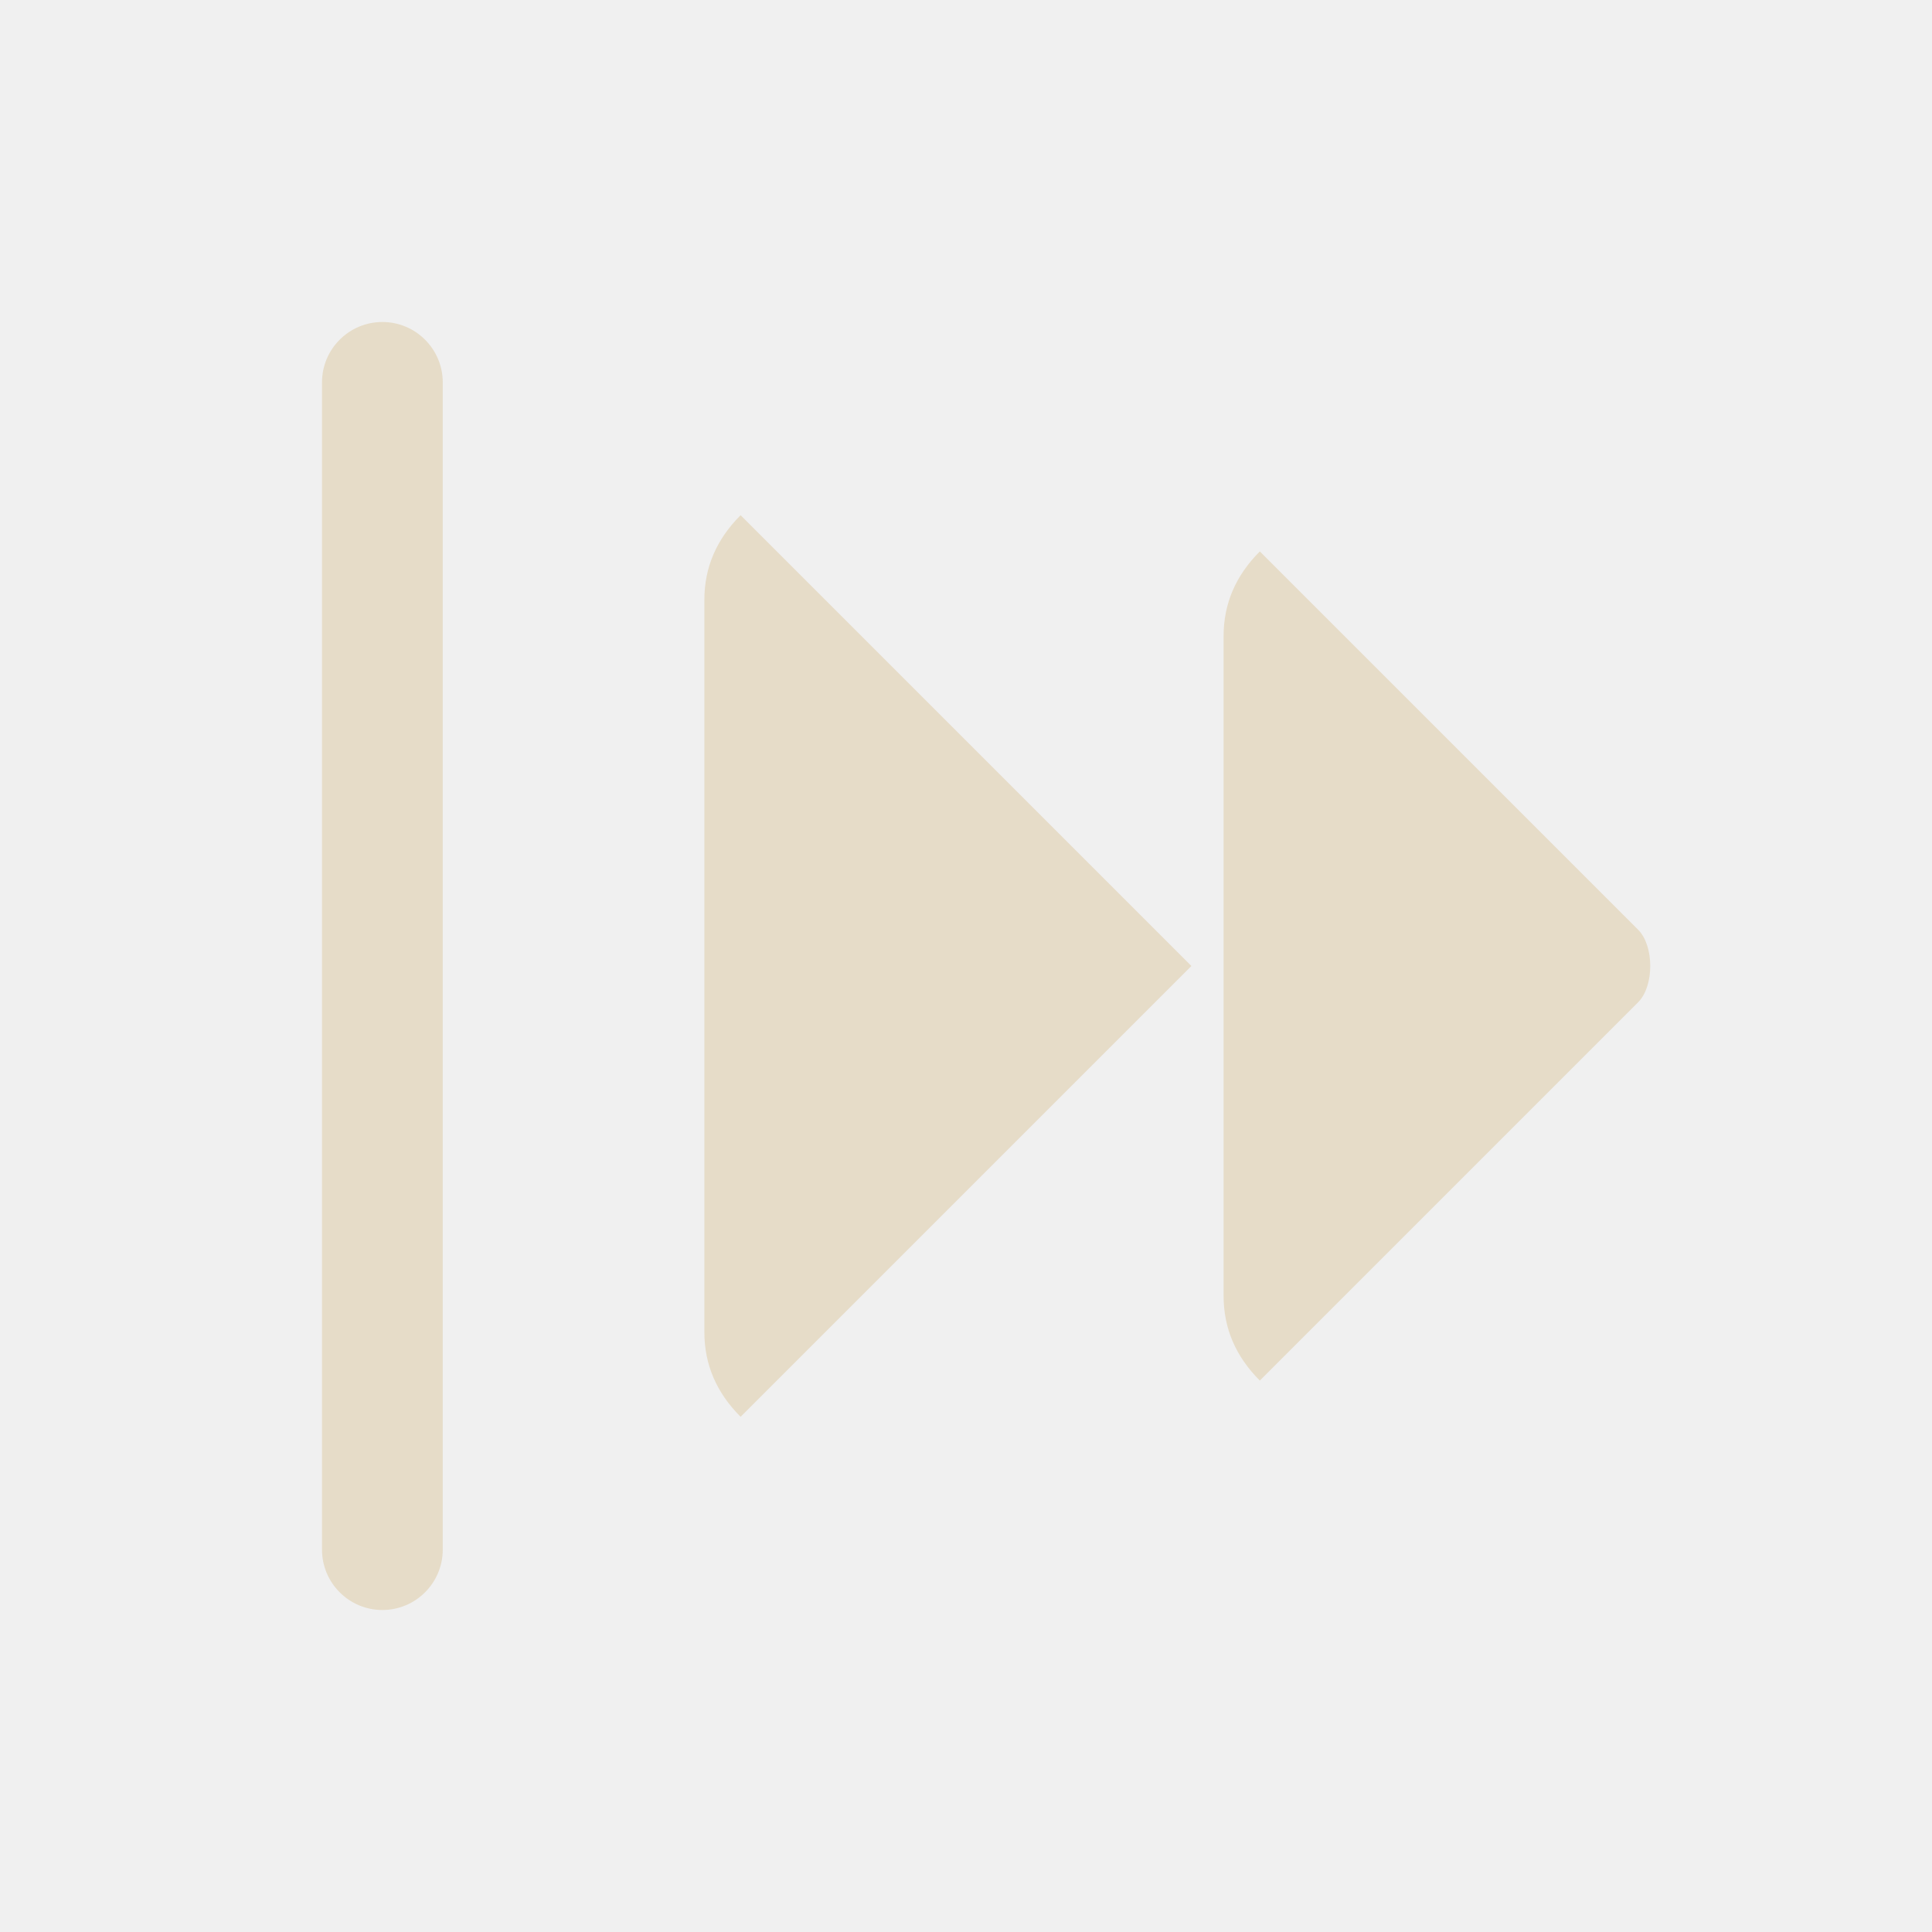
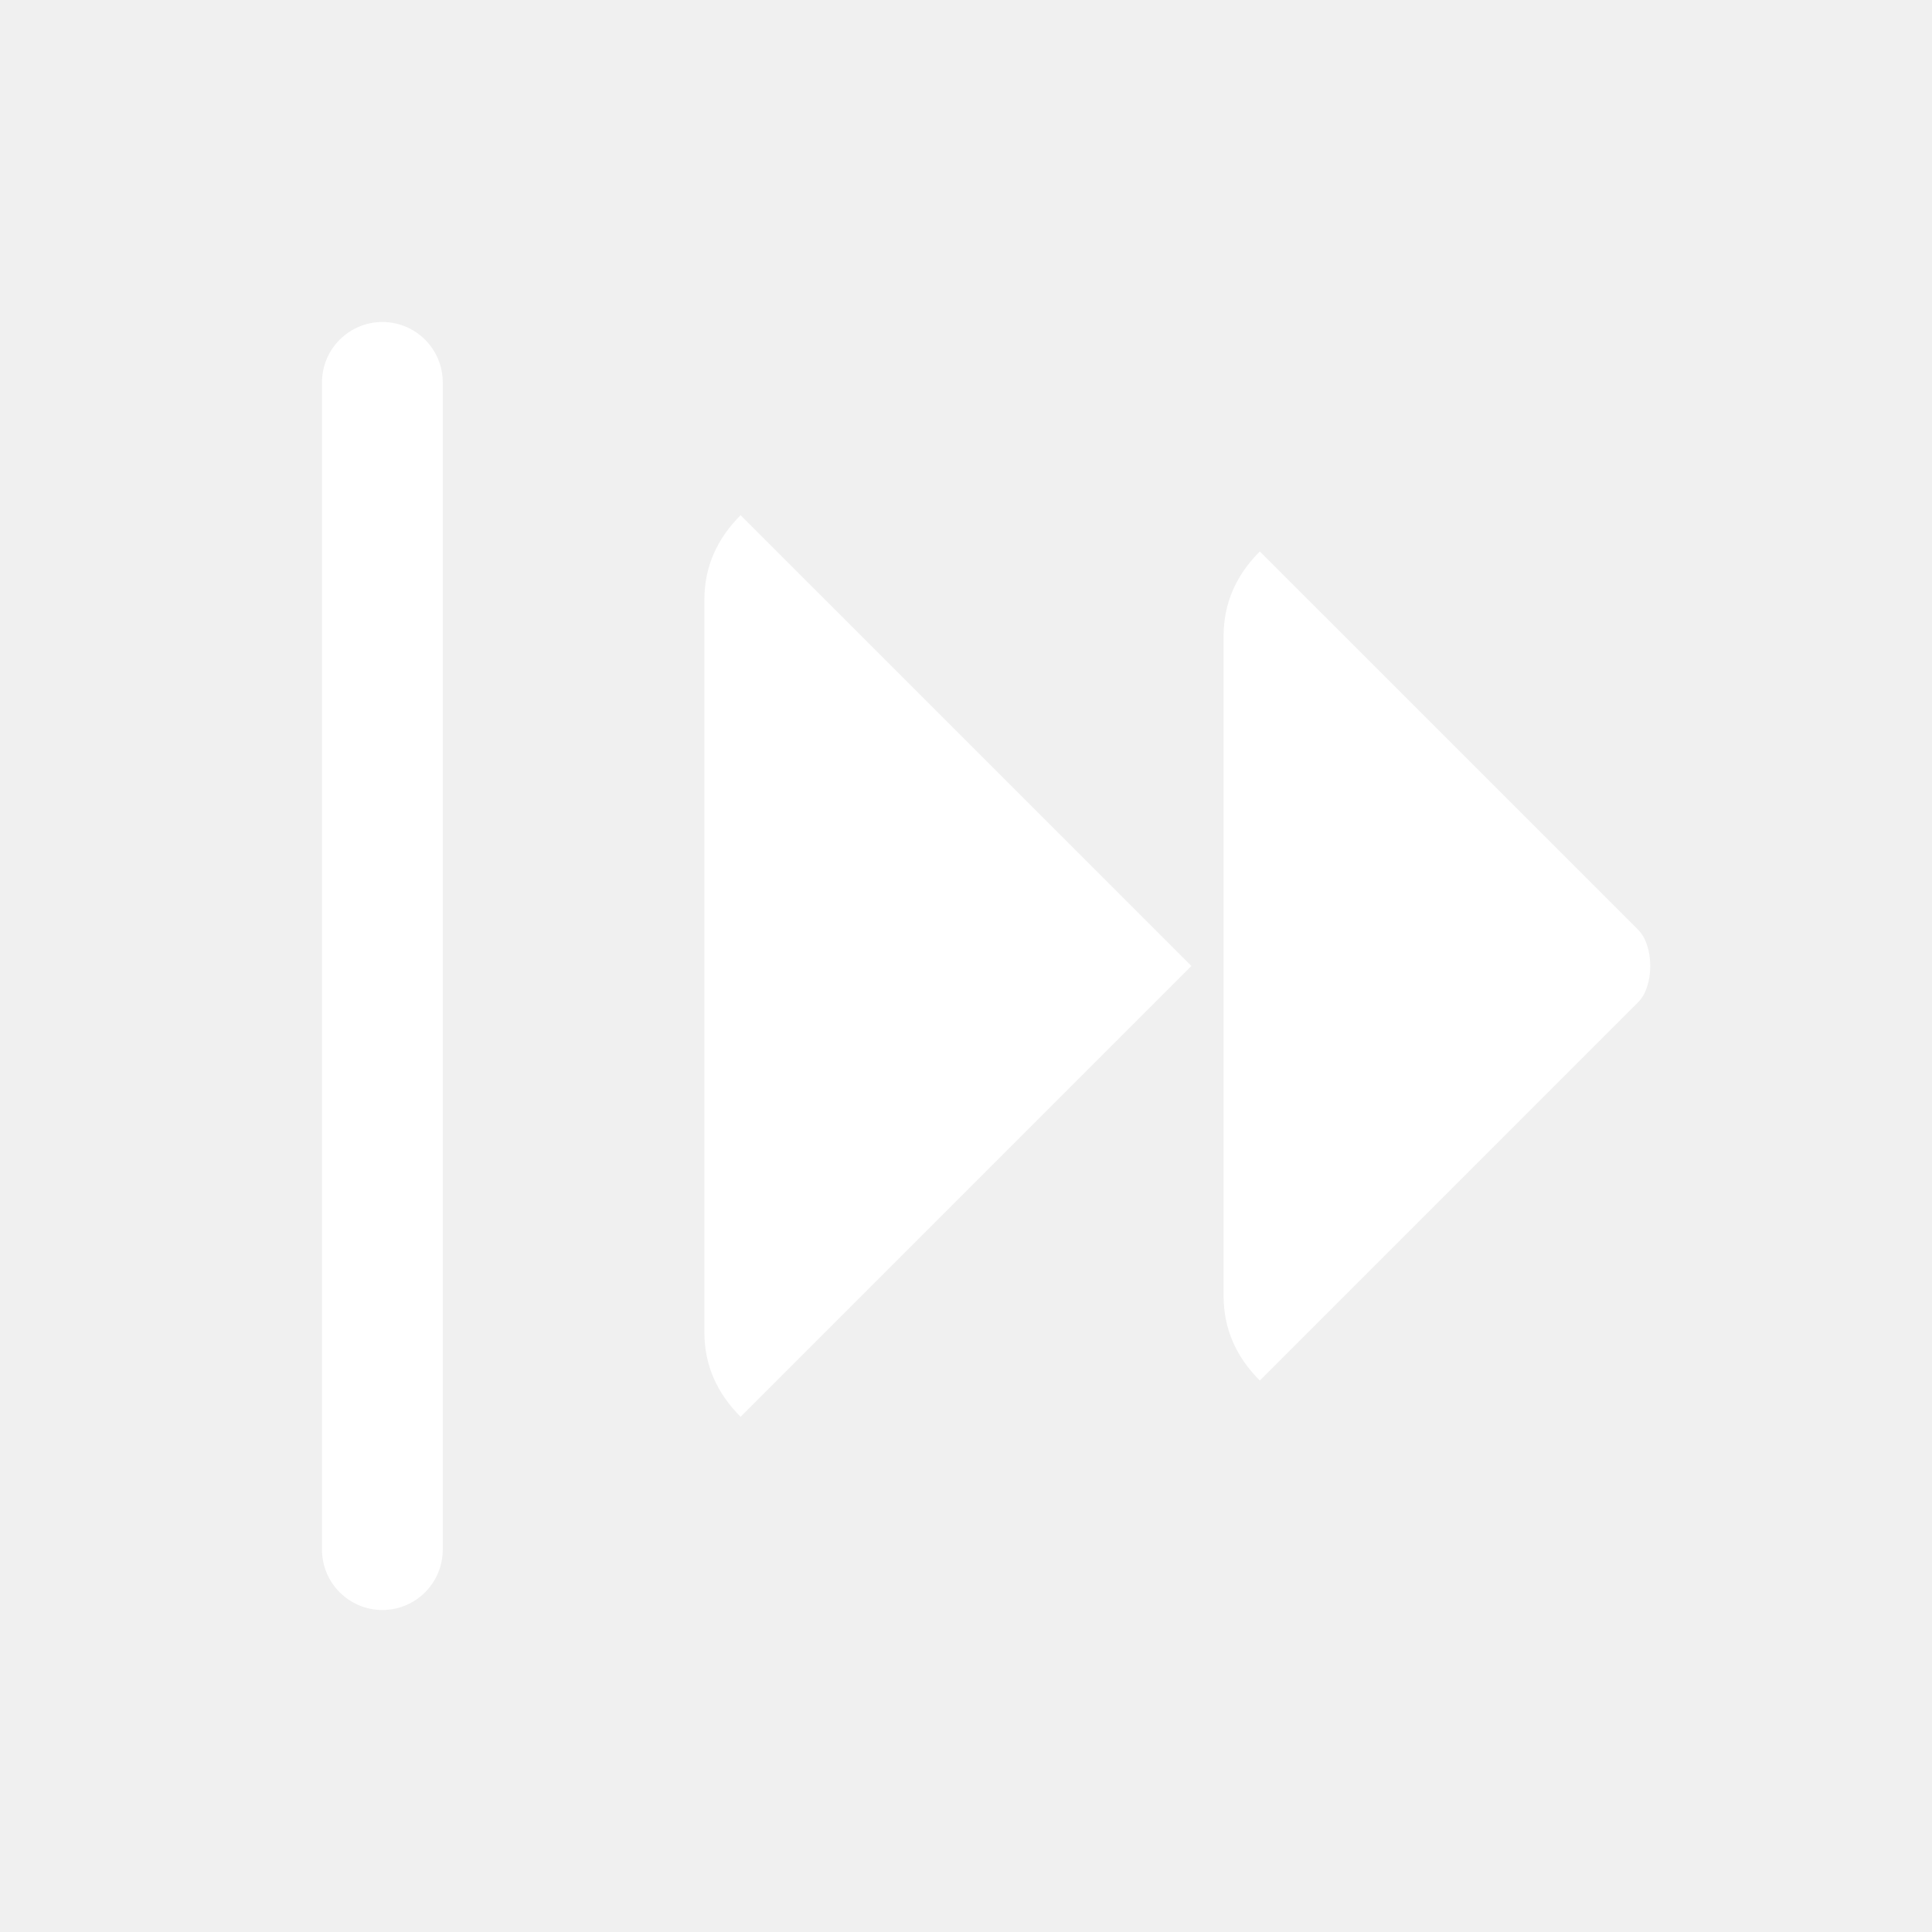
<svg xmlns="http://www.w3.org/2000/svg" width="24" height="24" viewBox="0 0 24 24" fill="none">
-   <path d="M4.75 4C5.164 4 5.5 4.336 5.5 4.75V19.25C5.5 19.664 5.164 20 4.75 20C4.336 20 4 19.664 4 19.25V4.75C4 4.336 4.336 4 4.75 4Z" fill="#E6DCC8" />
-   <path d="M9.2 6.4L14.8 12L9.2 17.6C8.9 17.3 8.75 16.95 8.75 16.55V7.45C8.75 7.05 8.9 6.7 9.2 6.4Z" fill="#E6DCC8" />
-   <path d="M15.65 6.85L20.35 11.55C20.55 11.75 20.55 12.25 20.35 12.45L15.65 17.15C15.35 16.85 15.2 16.5 15.2 16.1V7.9C15.2 7.5 15.35 7.15 15.65 6.85Z" fill="#E6DCC8" />
+   <path d="M4.75 4C5.164 4 5.5 4.336 5.5 4.75V19.25C5.5 19.664 5.164 20 4.75 20C4.336 20 4 19.664 4 19.25V4.75C4 4.336 4.336 4 4.75 4Z" fill="#FFFFFF" />
+   <path d="M9.2 6.4L14.8 12L9.2 17.6C8.9 17.3 8.75 16.95 8.75 16.55V7.45C8.75 7.05 8.9 6.7 9.2 6.4Z" fill="#FFFFFF" />
+   <path d="M15.65 6.85L20.35 11.55C20.55 11.75 20.55 12.25 20.35 12.45L15.65 17.15C15.35 16.85 15.2 16.5 15.2 16.1V7.9C15.2 7.5 15.35 7.15 15.65 6.85Z" fill="#FFFFFF" />
</svg>
